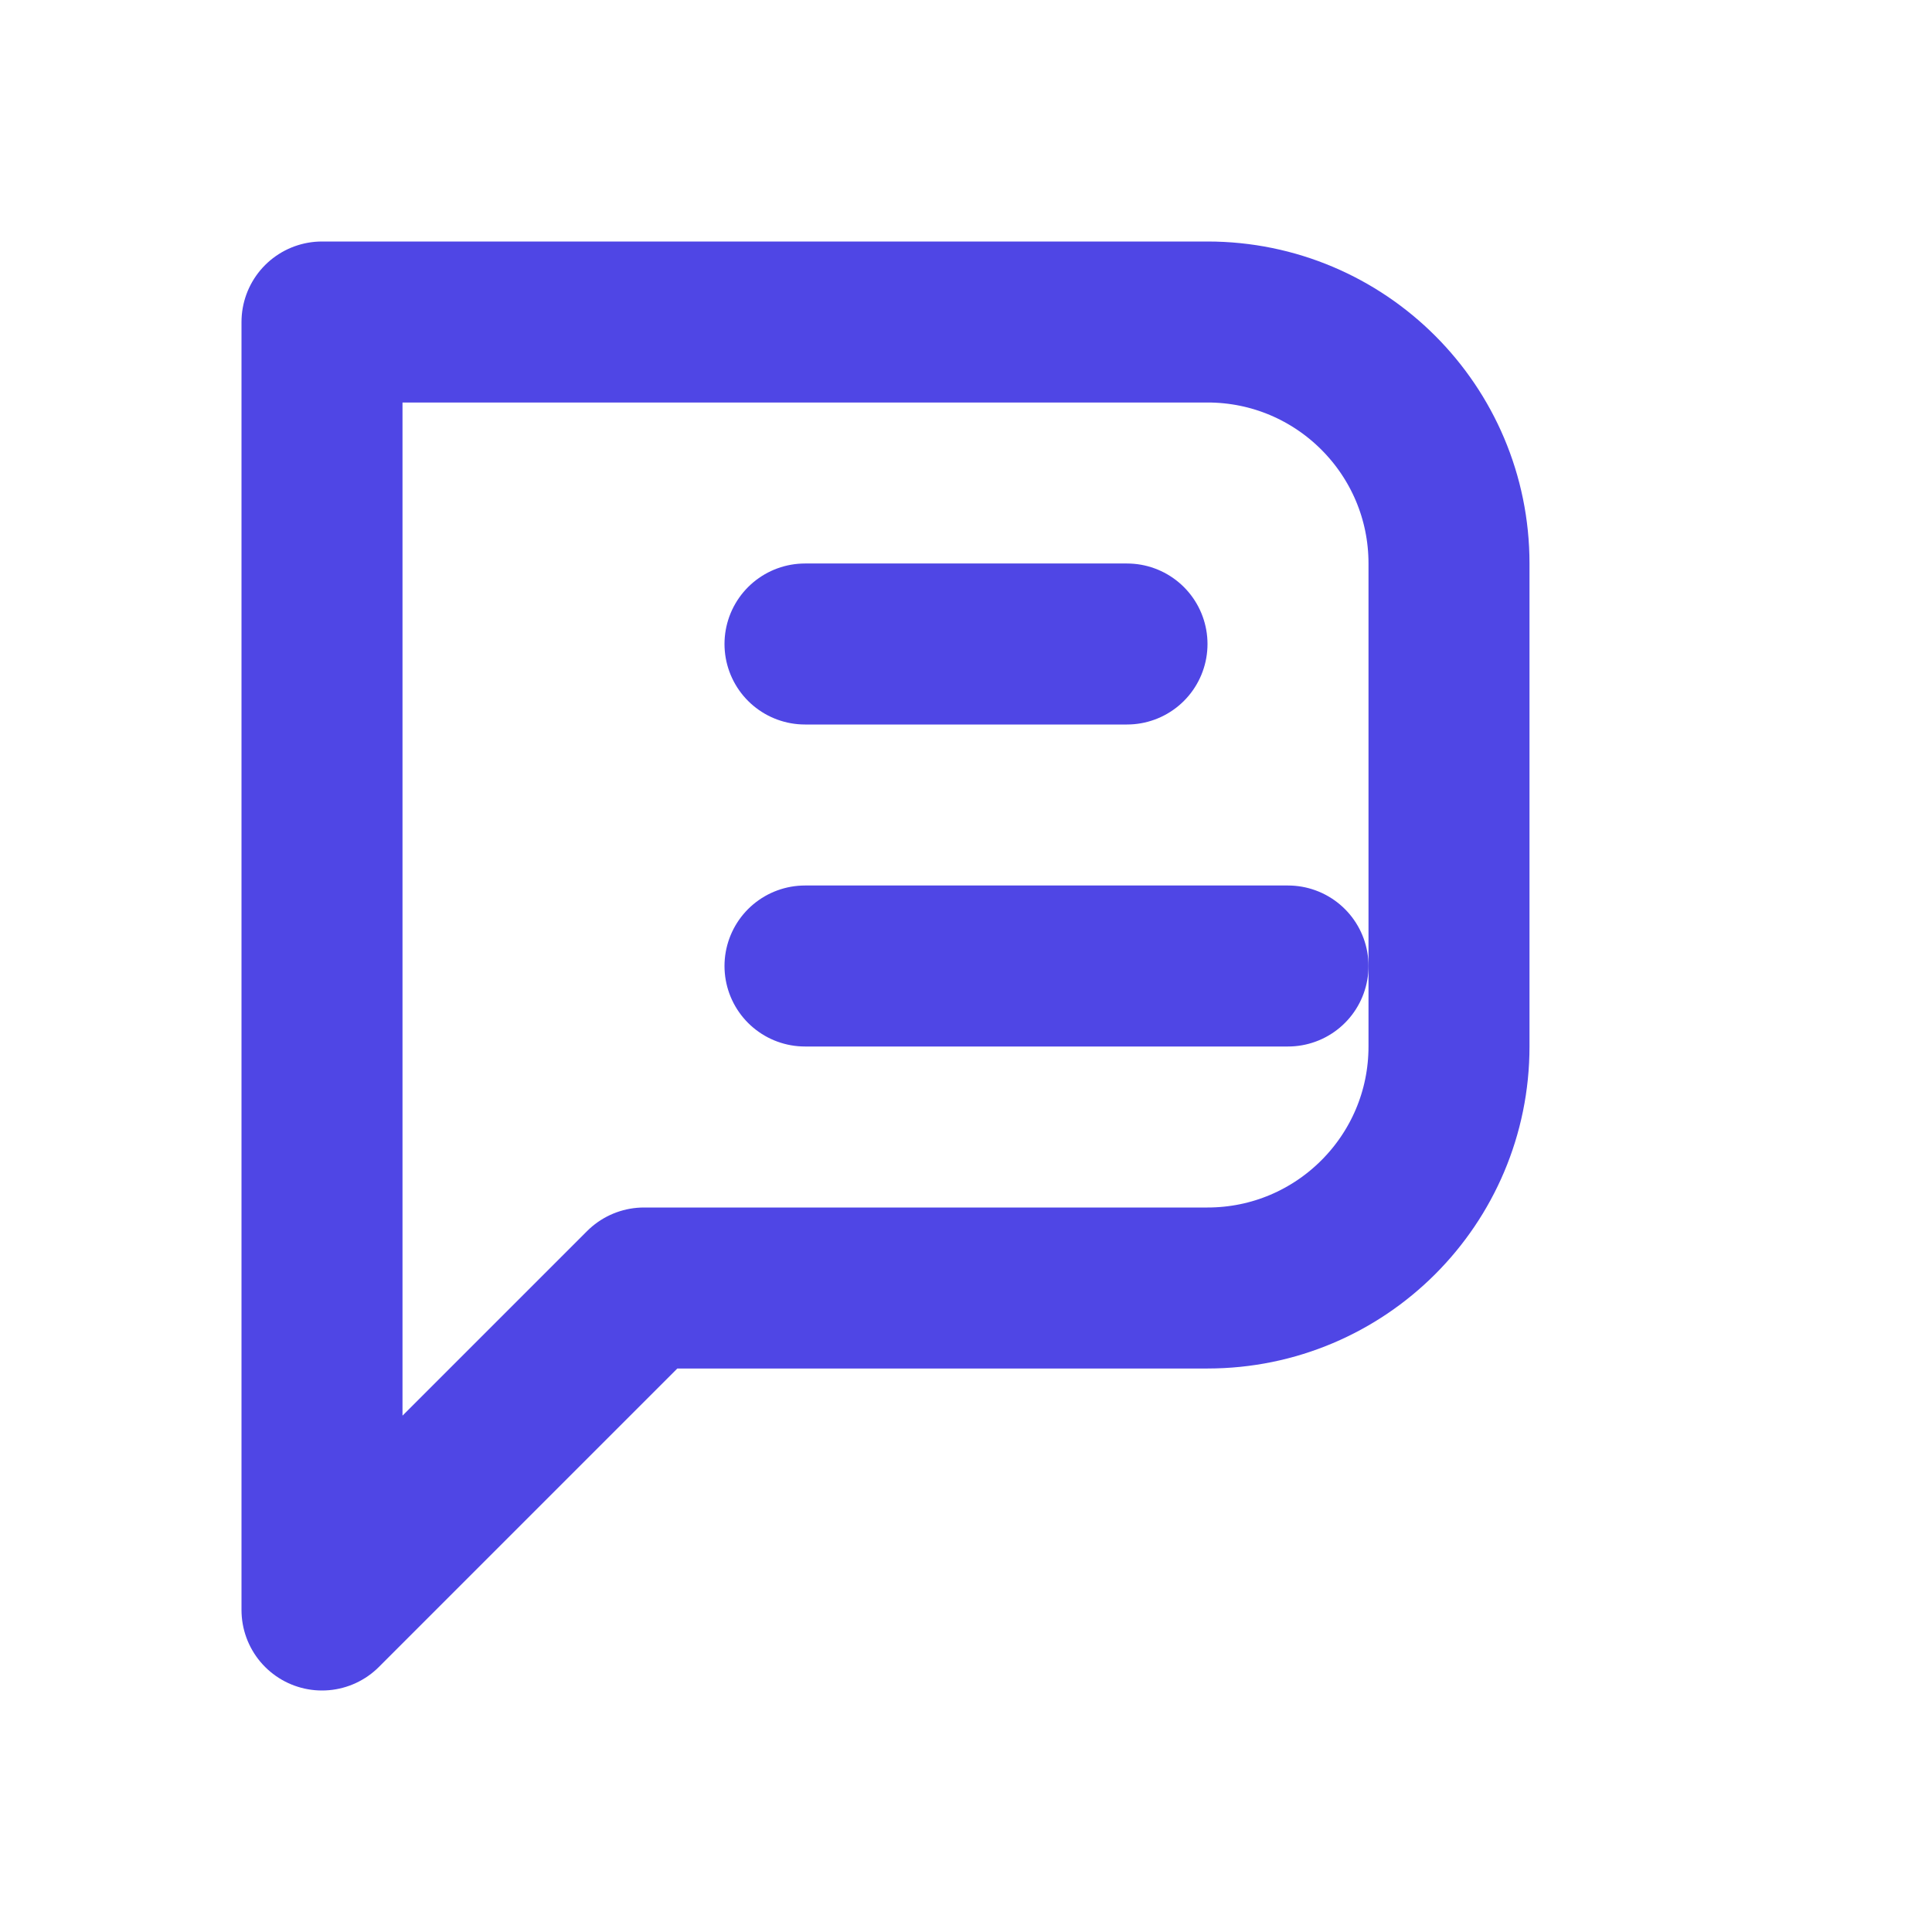
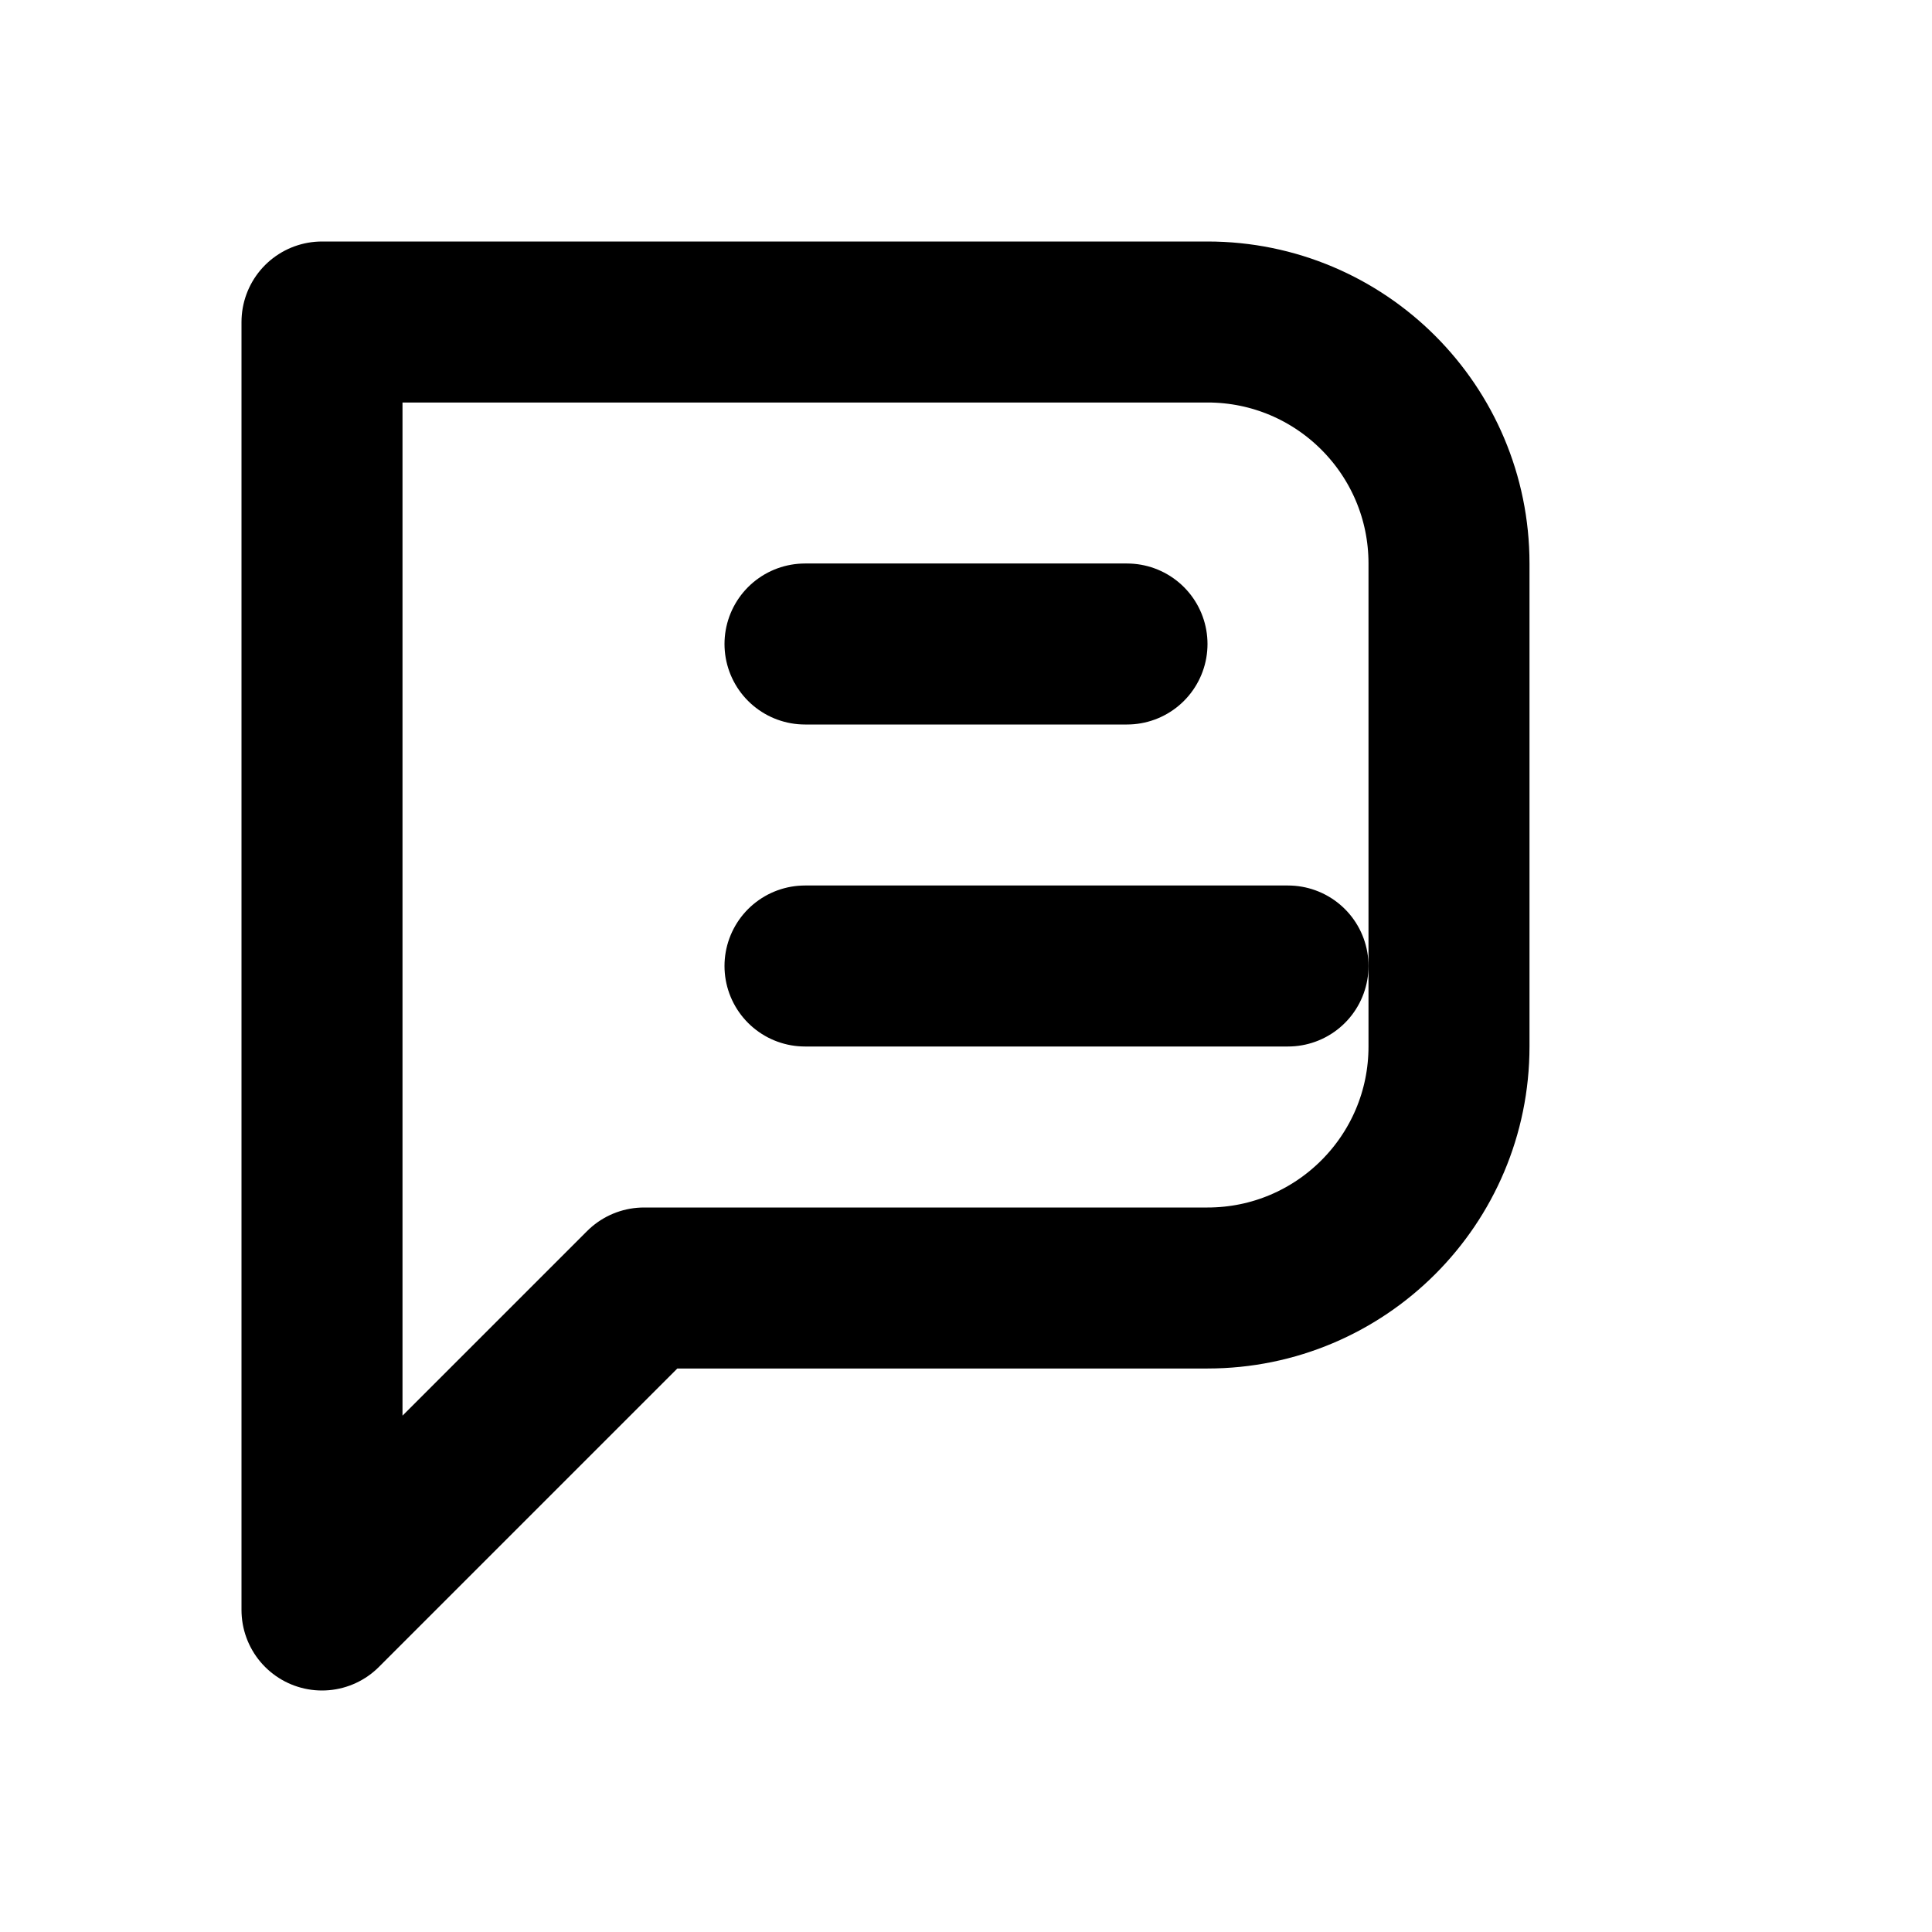
<svg xmlns="http://www.w3.org/2000/svg" width="24" height="24" viewBox="0 0 24 24" role="img" aria-hidden="true">
-   <g fill="none" stroke="#4F46E5" stroke-width="2" stroke-linecap="round" stroke-linejoin="round">
+   <g fill="none" stroke="currentColor" stroke-width="2" stroke-linecap="round" stroke-linejoin="round">
    <path d="M4 4h11a3 3 0 0 1 3 3v6a3 3 0 0 1-3 3H8l-4 4V4z" />
    <path d="M10 8h4" />
    <path d="M10 12h6" />
  </g>
</svg>
